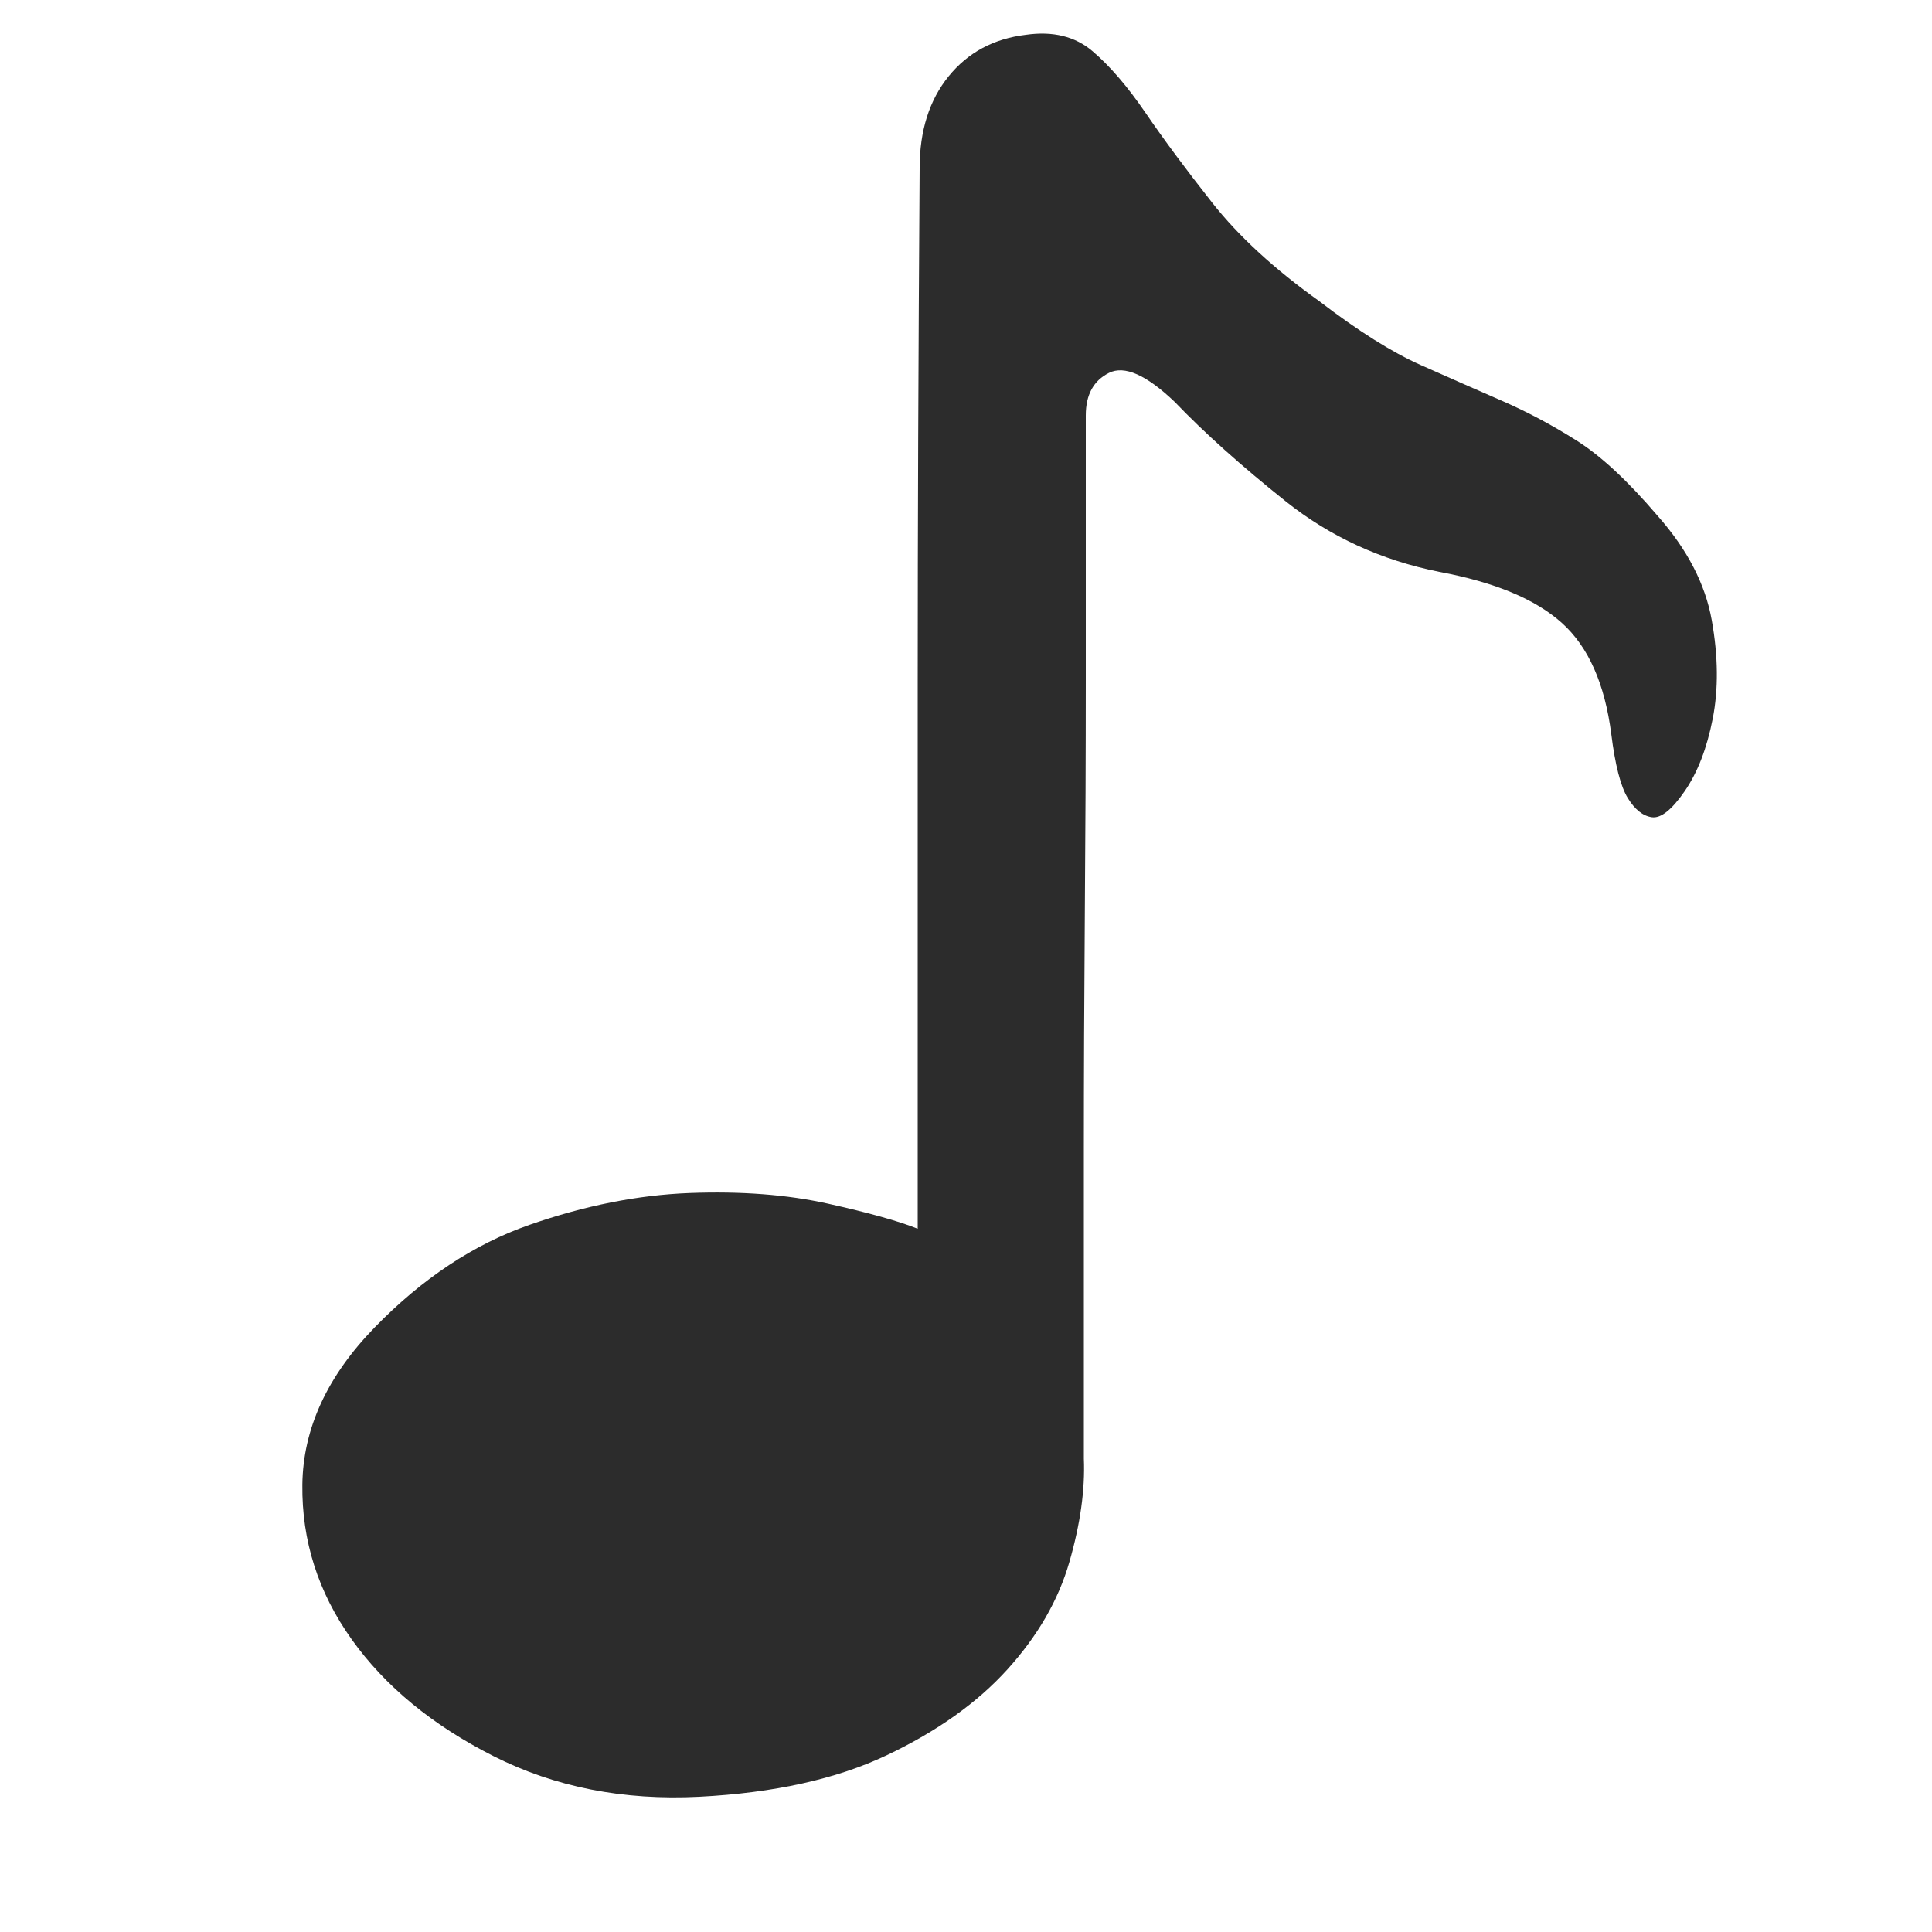
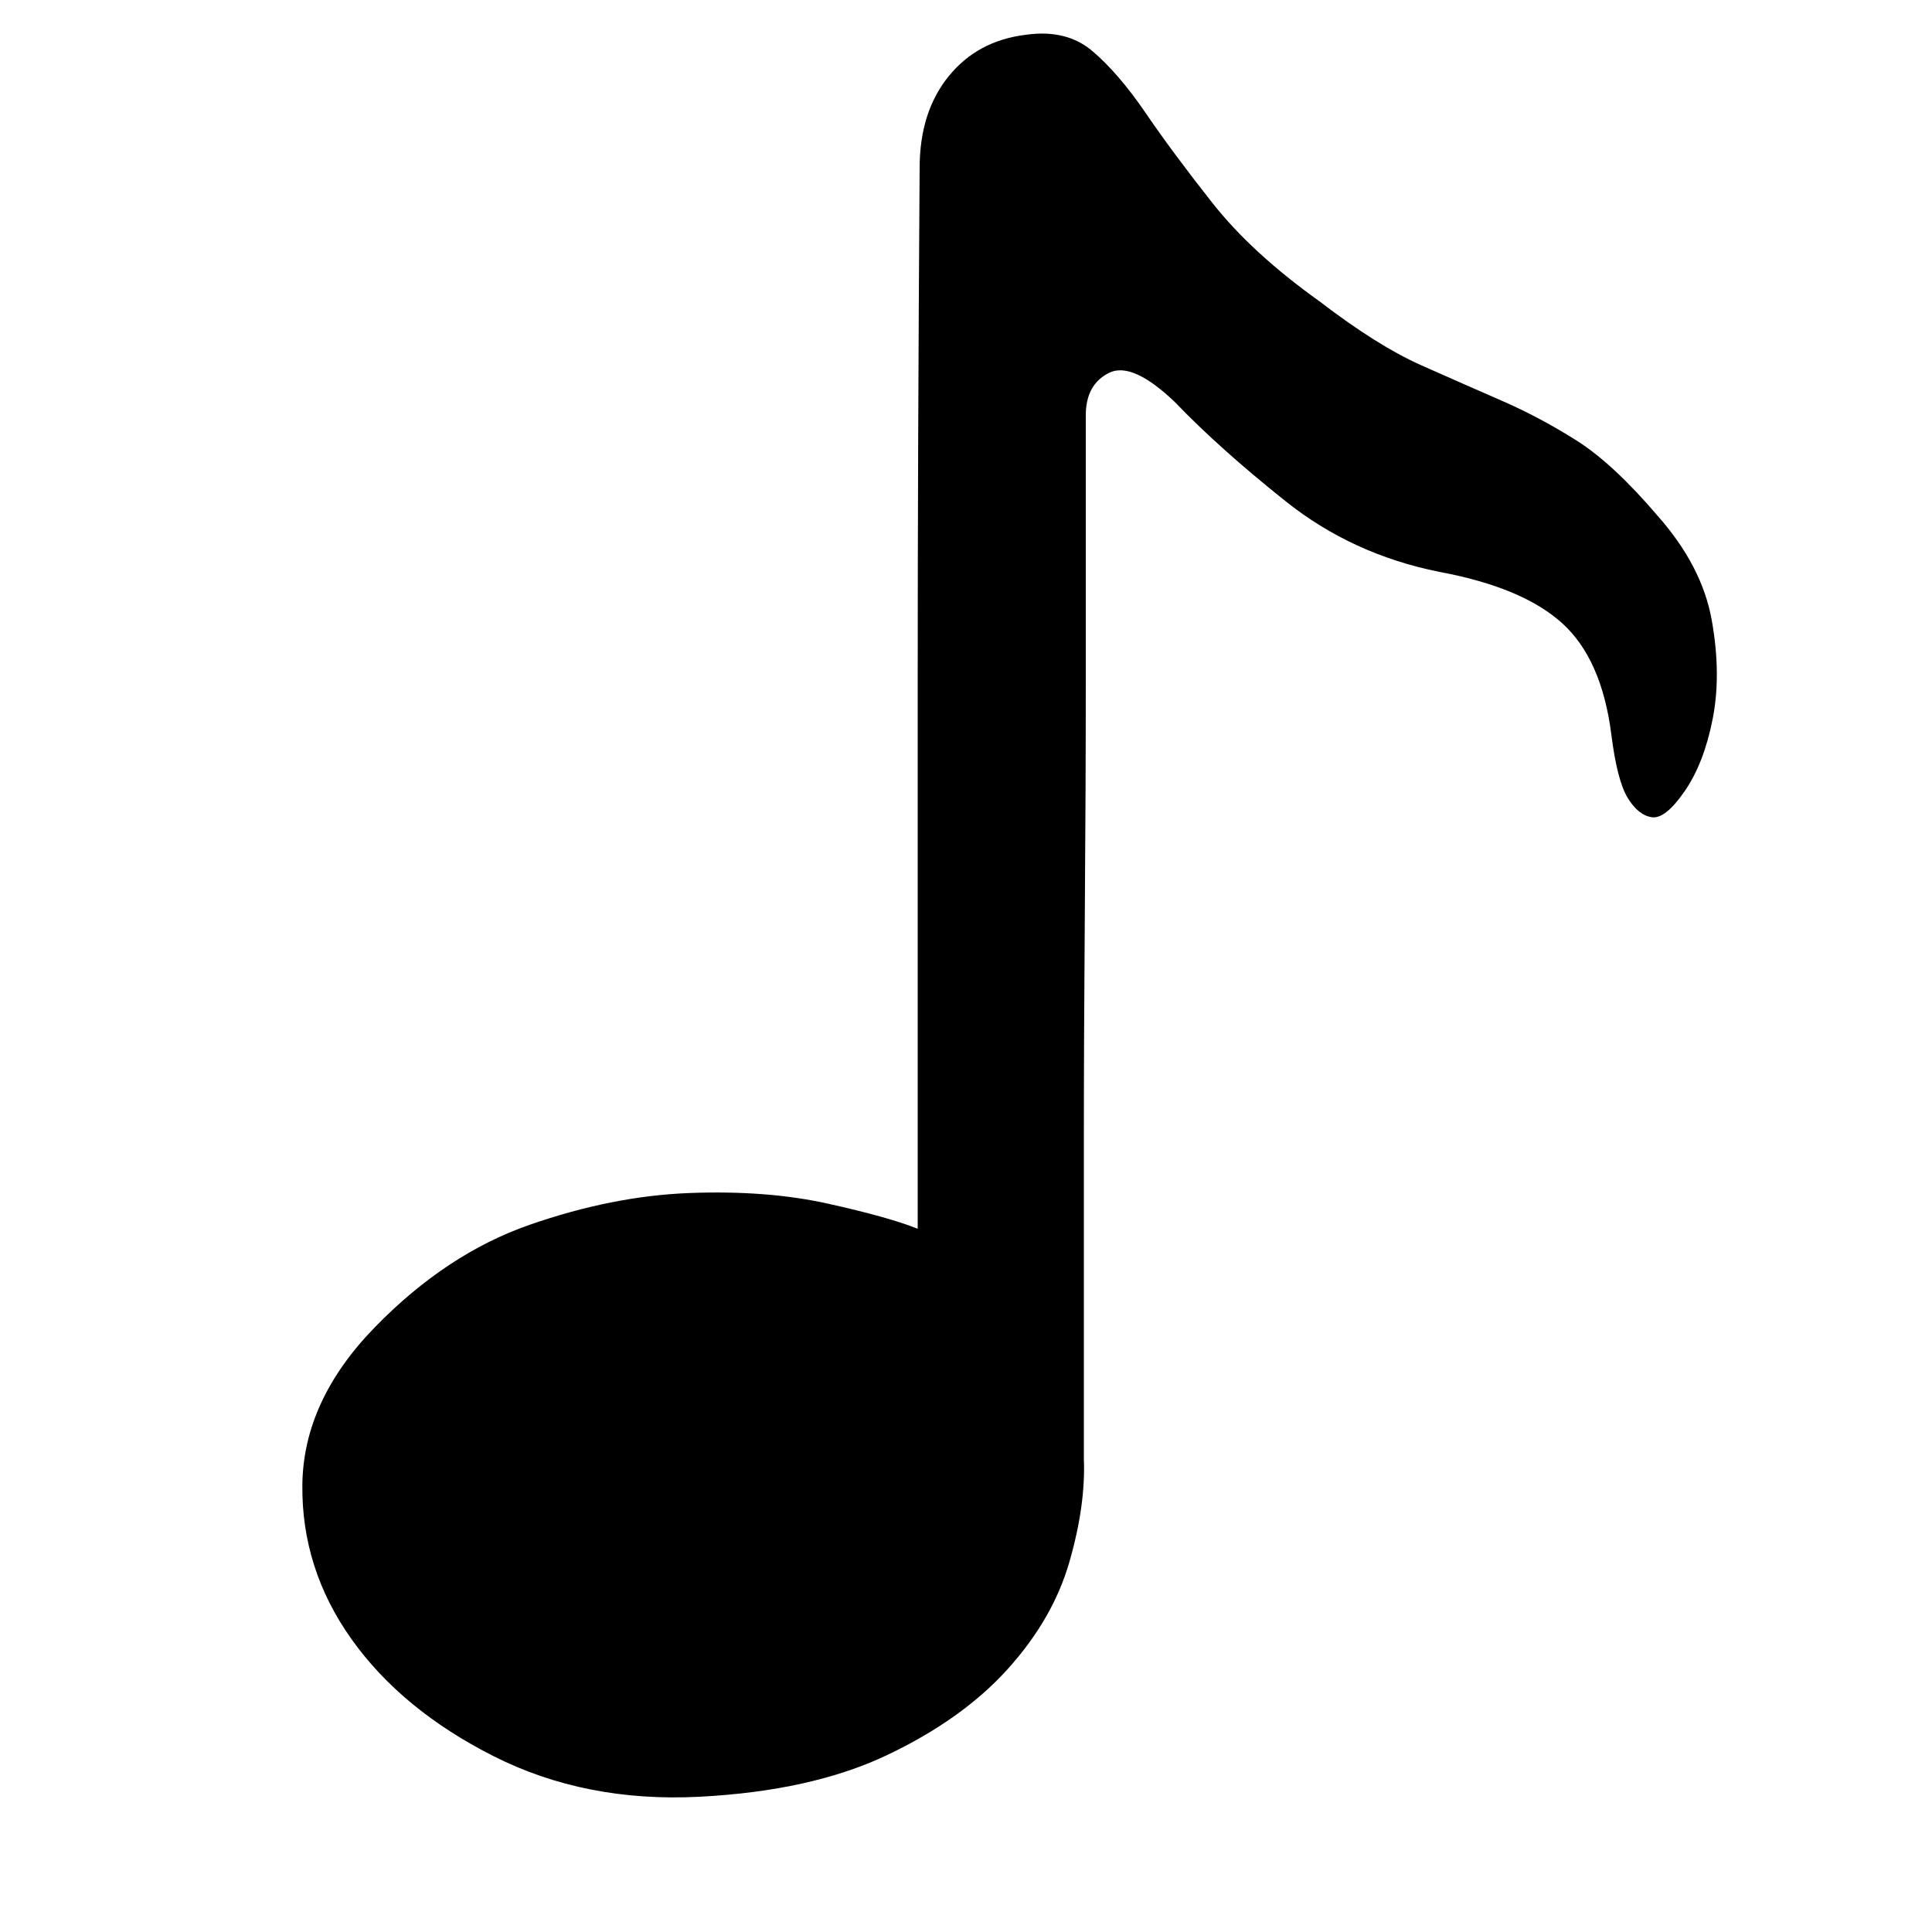
<svg xmlns="http://www.w3.org/2000/svg" t="1698369993802" class="icon" viewBox="0 0 1024 1024" version="1.1" p-id="2314" width="200" height="200">
-   <path d="M875.52 433.152q-7.168-1.024-12.8-10.24t-8.704-33.792q-5.12-39.936-26.112-58.88t-65.024-27.136q-46.08-9.216-81.408-37.376t-58.88-52.736q-22.528-21.504-34.816-15.36t-12.288 22.528l0 44.032 0 96.256q0 57.344-0.512 123.904t-0.512 125.952l0 104.448 0 58.368q1.024 24.576-7.68 54.784t-32.768 56.832-64 45.568-99.328 22.016q-60.416 3.072-109.056-21.504t-75.264-61.952-26.112-81.92 38.4-83.456 81.92-54.272 84.992-16.896 73.216 5.632 47.616 13.312l0-289.792q0-120.832 1.024-272.384 0-29.696 15.36-48.64t40.96-22.016q21.504-3.072 35.328 8.704t28.16 32.768 35.328 47.616 56.832 52.224q30.72 23.552 53.76 33.792t43.008 18.944 39.424 20.992 43.008 39.936q23.552 26.624 28.672 55.296t0.512 52.224-14.848 38.4-17.408 13.824z" p-id="2315" fill="#2c2c2c" />
+   <path d="M875.52 433.152q-7.168-1.024-12.8-10.24t-8.704-33.792q-5.12-39.936-26.112-58.88t-65.024-27.136q-46.08-9.216-81.408-37.376t-58.88-52.736q-22.528-21.504-34.816-15.36t-12.288 22.528l0 44.032 0 96.256q0 57.344-0.512 123.904t-0.512 125.952l0 104.448 0 58.368q1.024 24.576-7.68 54.784t-32.768 56.832-64 45.568-99.328 22.016q-60.416 3.072-109.056-21.504t-75.264-61.952-26.112-81.92 38.4-83.456 81.92-54.272 84.992-16.896 73.216 5.632 47.616 13.312l0-289.792q0-120.832 1.024-272.384 0-29.696 15.36-48.64t40.96-22.016q21.504-3.072 35.328 8.704t28.16 32.768 35.328 47.616 56.832 52.224q30.72 23.552 53.76 33.792t43.008 18.944 39.424 20.992 43.008 39.936q23.552 26.624 28.672 55.296t0.512 52.224-14.848 38.4-17.408 13.824z" p-id="2315" />
</svg>
